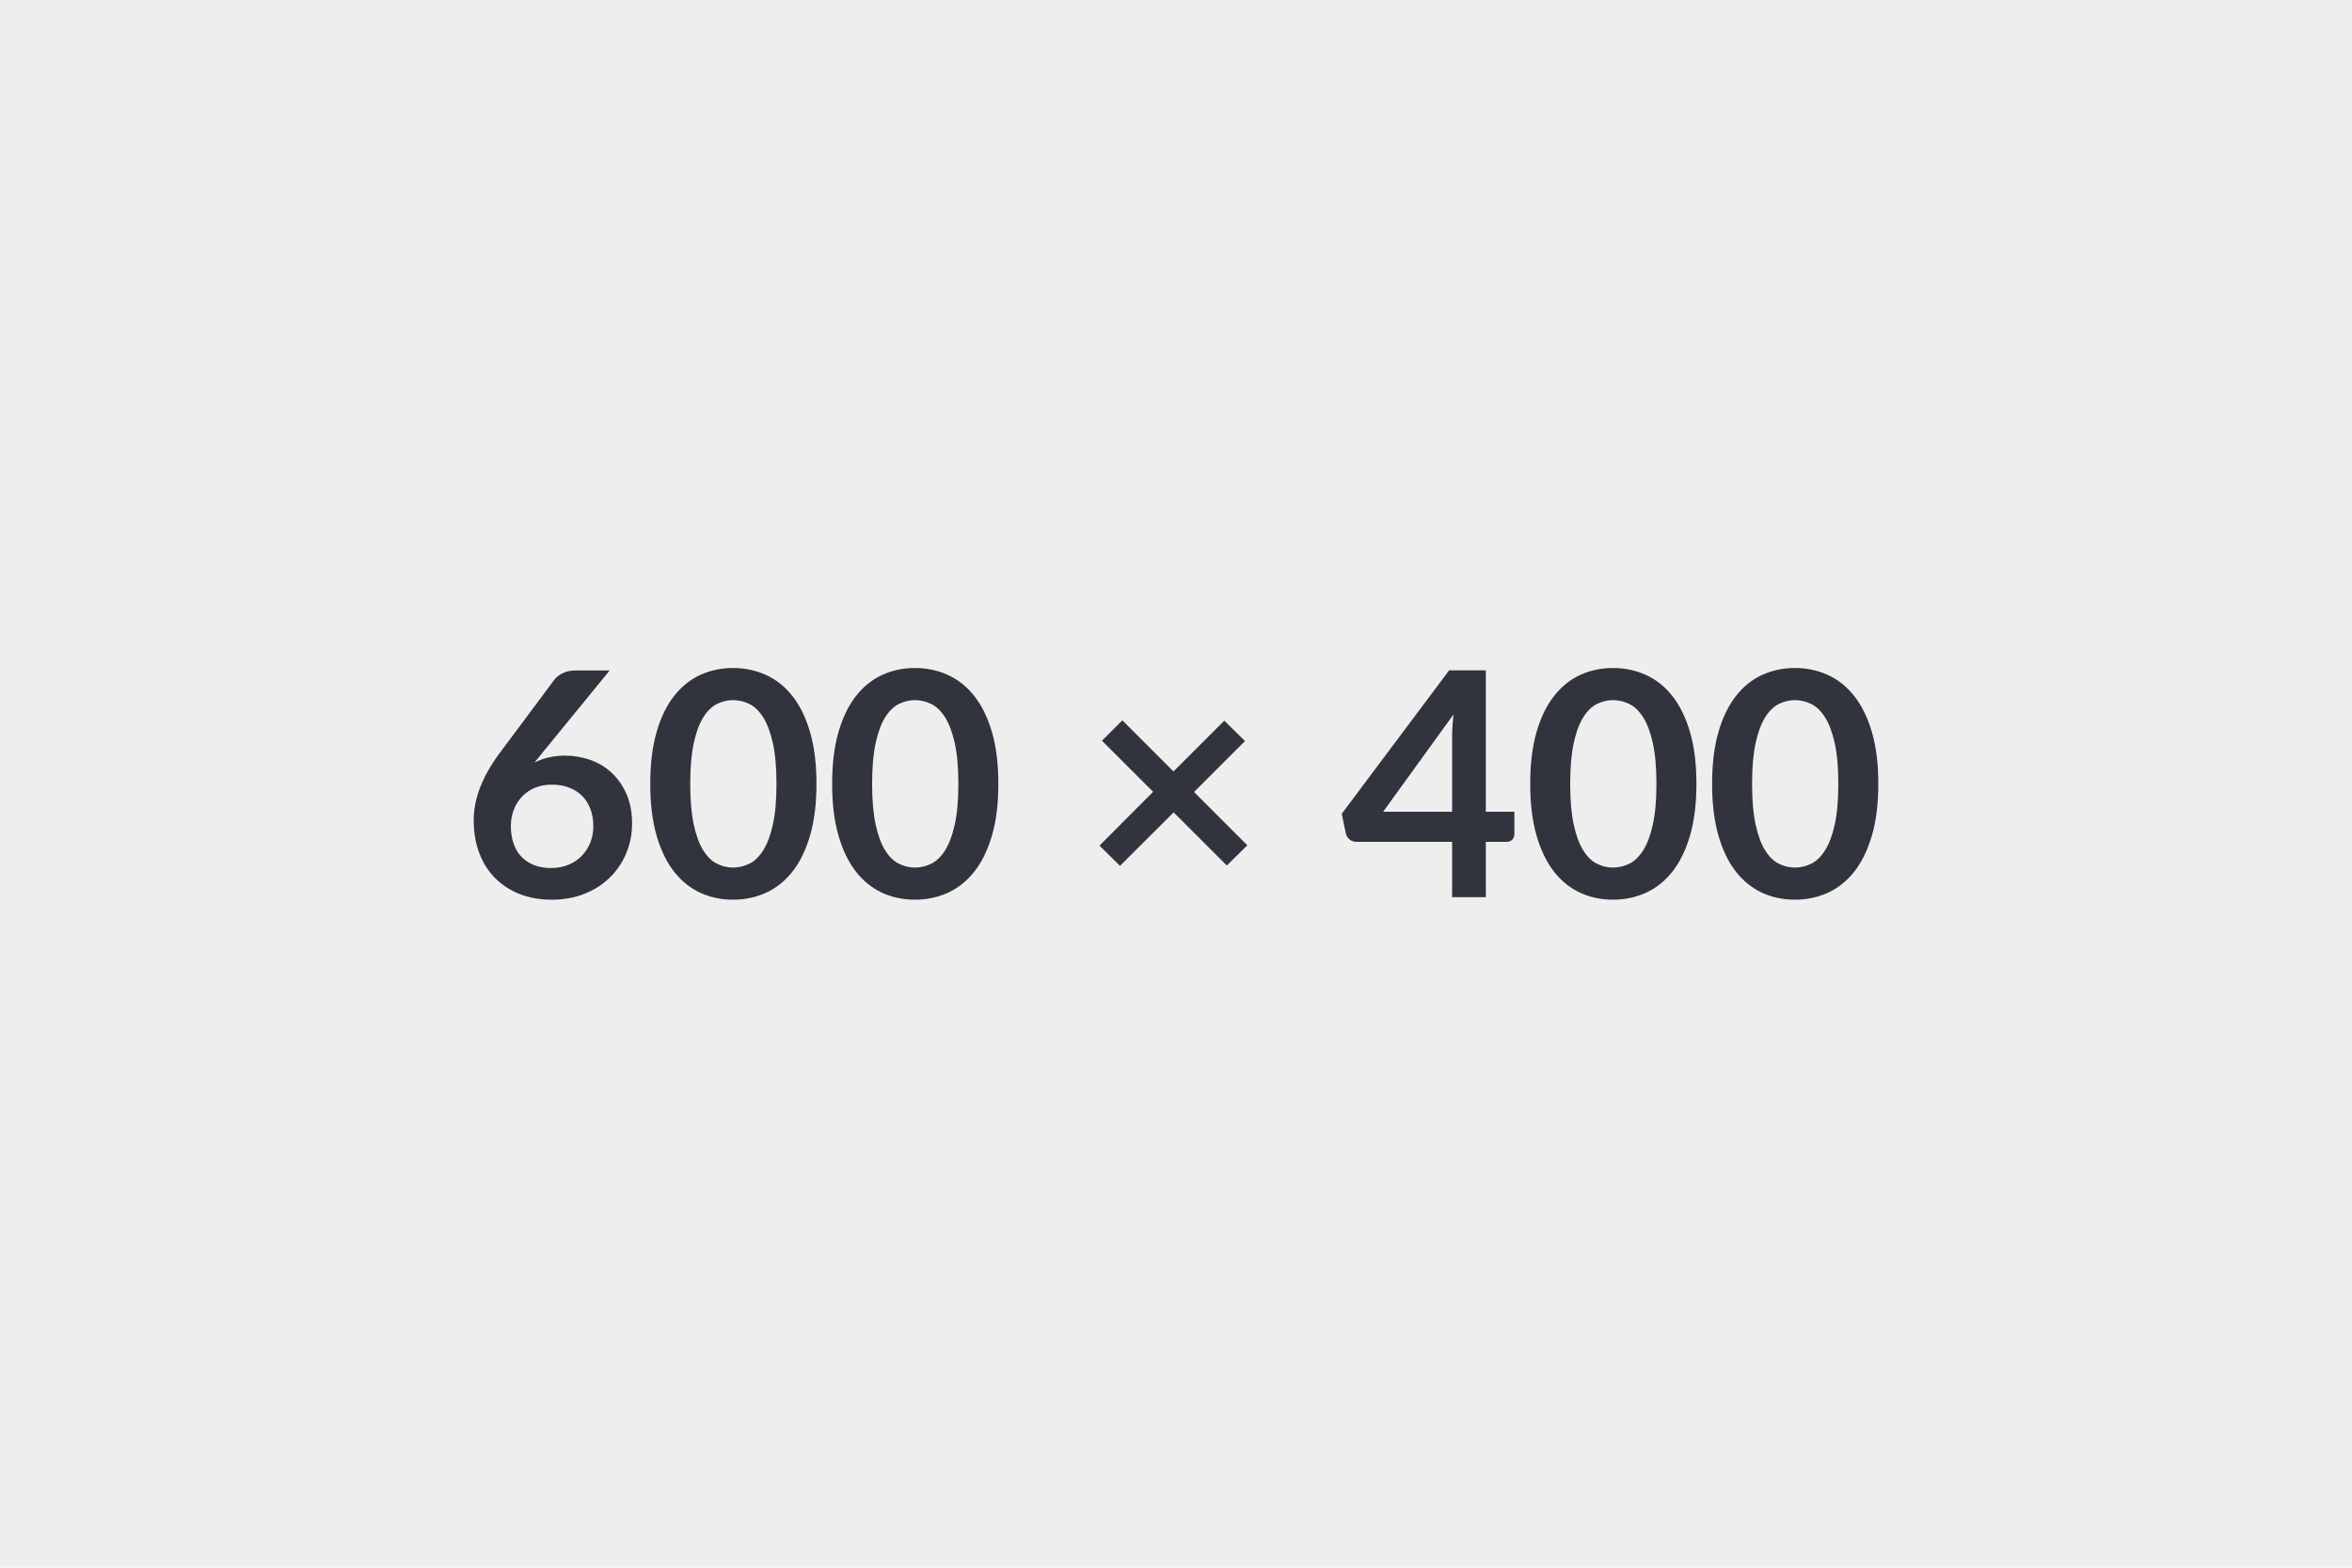
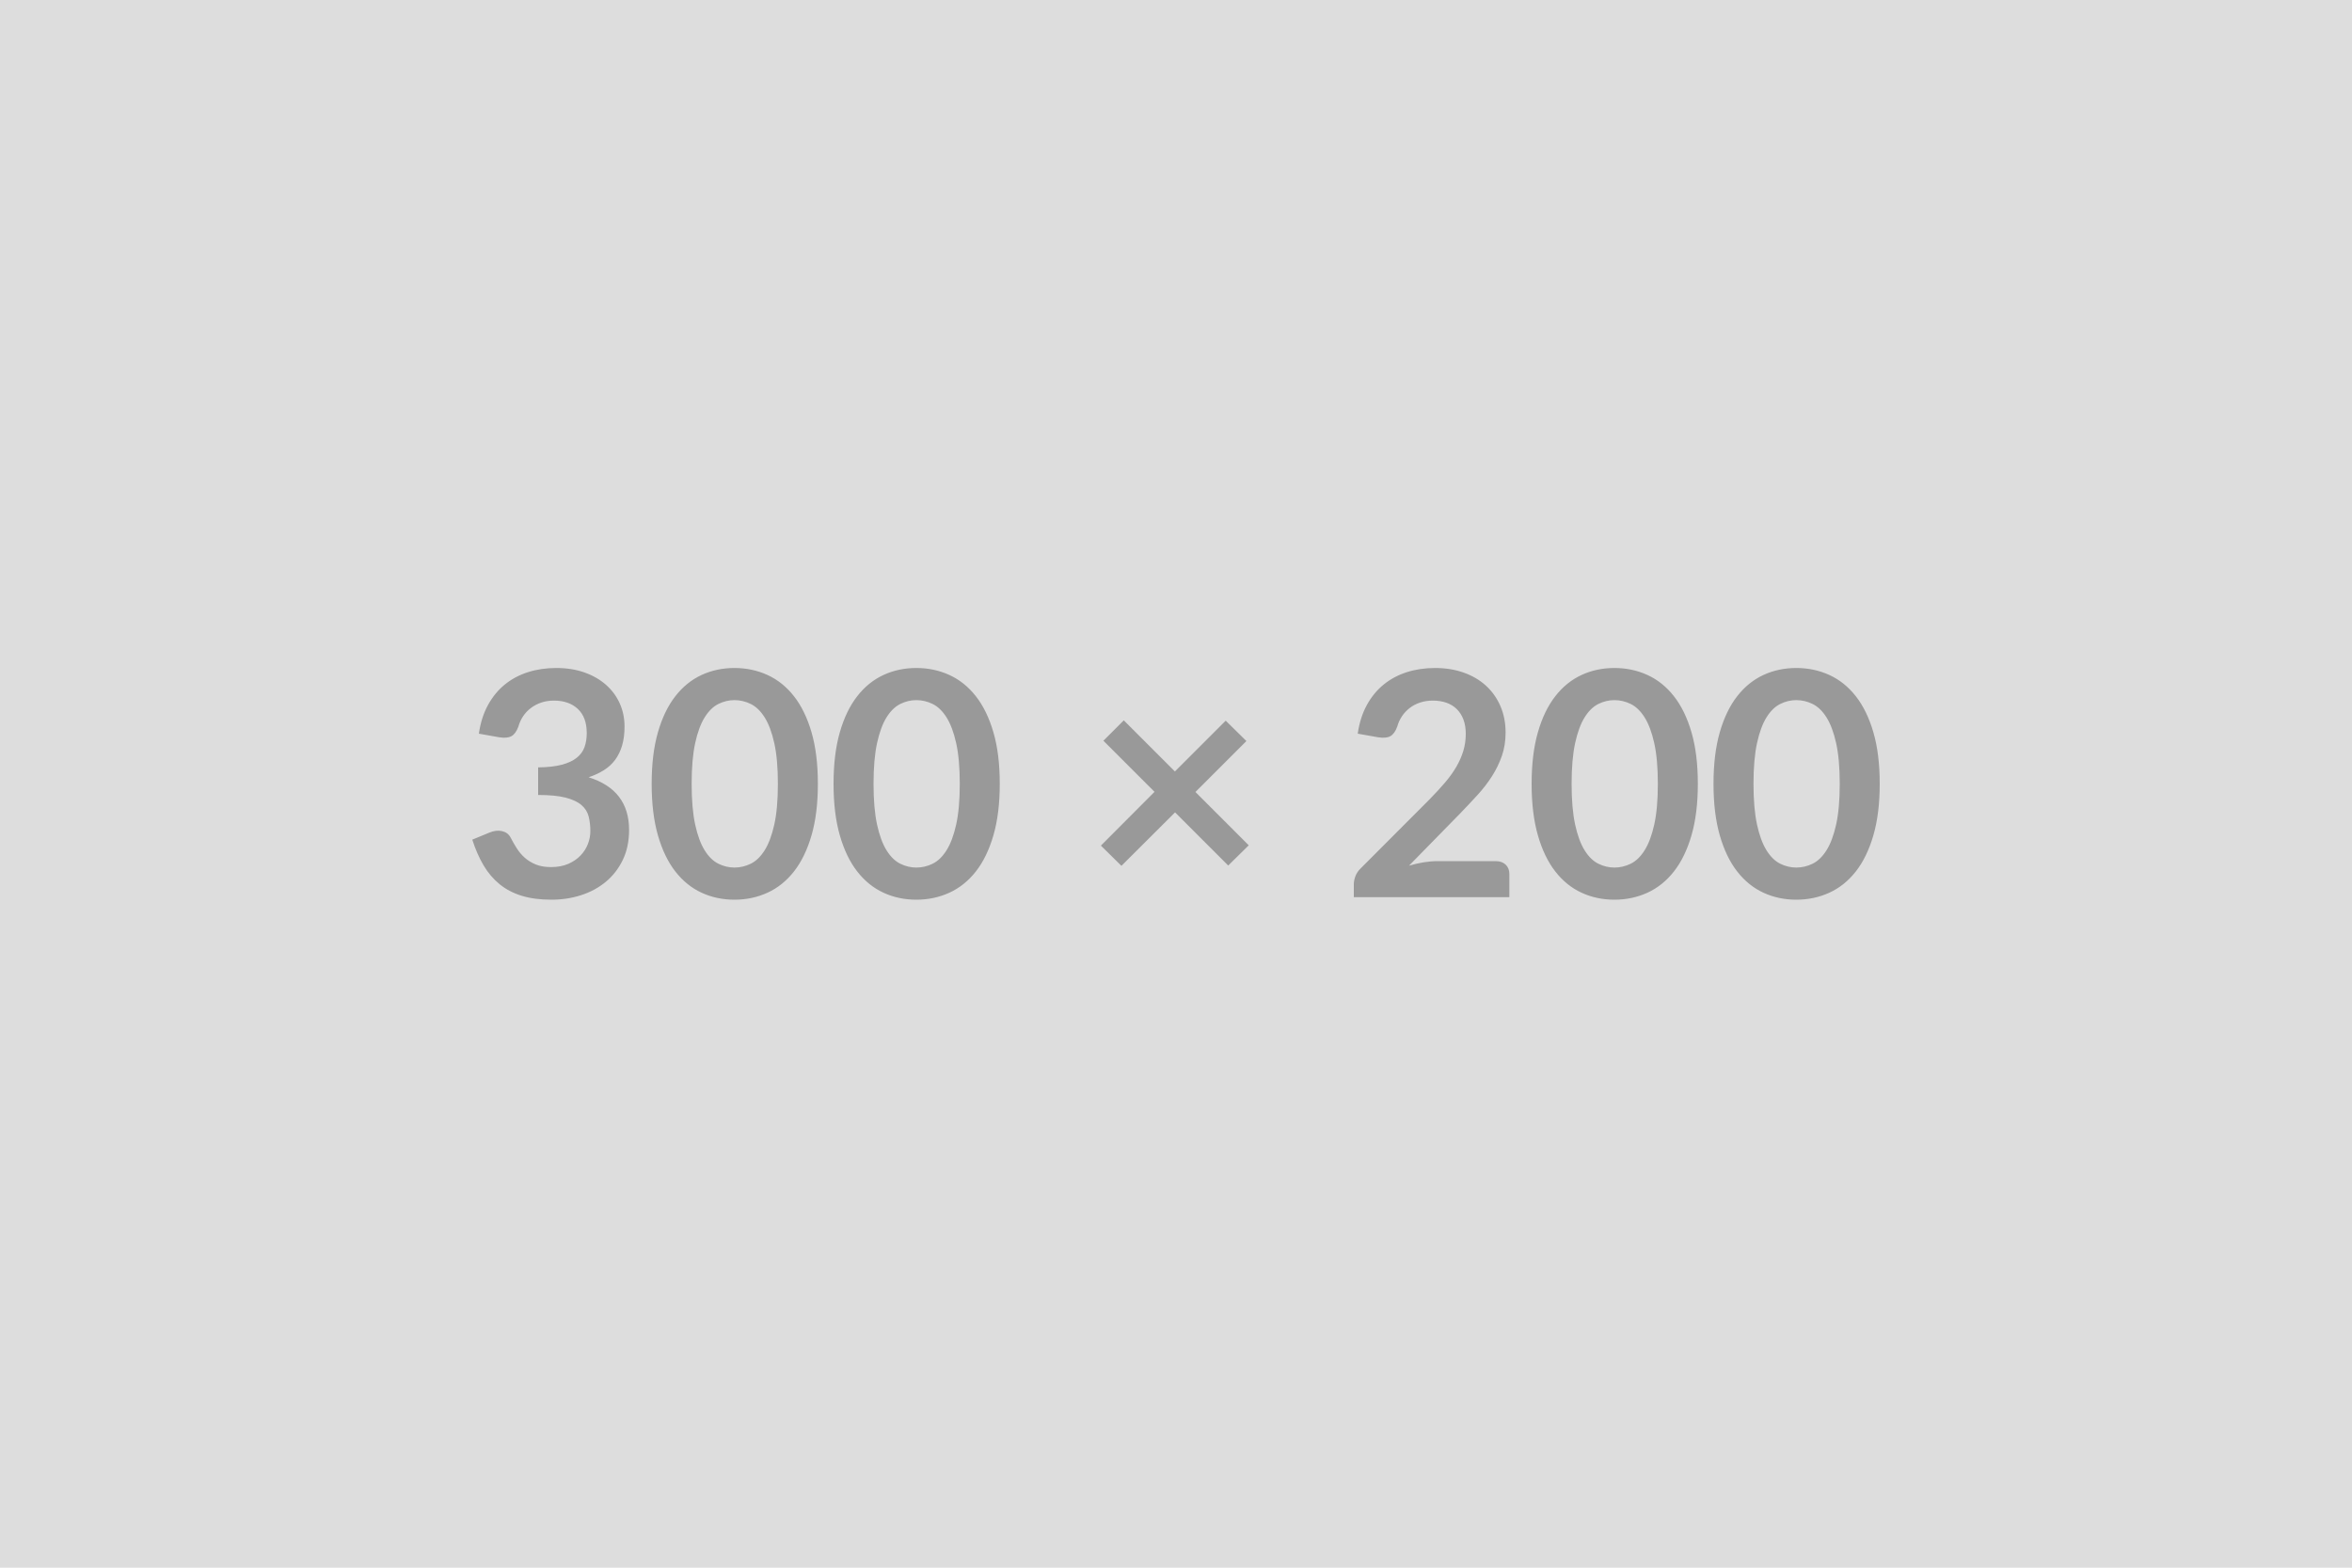
- <svg xmlns="http://www.w3.org/2000/svg" width="600" height="400" viewBox="0 0 600 400">
-   <rect width="100%" height="100%" fill="#EEE" />
-   <path fill="#31343C" d="m155.52 171.08-17.16 21-2 2.48q1.68-.84 3.62-1.3t4.18-.46q3.28 0 6.38 1.08t5.46 3.26 3.8 5.42 1.44 7.56q0 4.04-1.48 7.58t-4.16 6.18-6.46 4.16-8.34 1.52q-4.64 0-8.32-1.48t-6.28-4.14-3.98-6.4-1.38-8.3q0-4.08 1.66-8.38t5.14-8.94l13.8-18.52q.72-.96 2.1-1.64t3.18-.68zm-14.92 50.4q2.36 0 4.34-.8t3.4-2.24 2.22-3.38.8-4.22q0-2.48-.76-4.46t-2.16-3.36-3.36-2.1-4.32-.72-4.28.8-3.28 2.22-2.12 3.36-.76 4.18q0 2.4.66 4.38t1.96 3.38 3.22 2.18 4.44.78M208.28 200q0 7.56-1.62 13.14t-4.48 9.22-6.76 5.42-8.42 1.78-8.38-1.78-6.7-5.42-4.44-9.22-1.6-13.14q0-7.6 1.6-13.16t4.44-9.2 6.7-5.42 8.38-1.78 8.42 1.78 6.76 5.42 4.48 9.2 1.62 13.16m-10.2 0q0-6.28-.92-10.4t-2.46-6.56-3.54-3.42-4.16-.98q-2.12 0-4.1.98t-3.5 3.42-2.42 6.56-.9 10.4.9 10.4 2.42 6.56 3.5 3.42 4.1.98q2.16 0 4.16-.98t3.54-3.42 2.46-6.56.92-10.4m56.6 0q0 7.56-1.62 13.14t-4.48 9.22-6.76 5.42-8.42 1.78-8.38-1.78-6.7-5.42-4.44-9.22-1.6-13.14q0-7.6 1.6-13.16t4.44-9.2 6.7-5.42 8.38-1.78 8.42 1.78 6.76 5.42 4.48 9.2 1.62 13.16m-10.2 0q0-6.28-.92-10.4t-2.46-6.56-3.54-3.42-4.16-.98q-2.12 0-4.1.98t-3.5 3.42-2.42 6.56-.9 10.4.9 10.4 2.42 6.56 3.5 3.42 4.1.98q2.16 0 4.16-.98t3.54-3.42 2.46-6.56.92-10.4m73.72 15.68-5.24 5.16-13.56-13.56-13.68 13.64-5.24-5.16 13.68-13.72L281.12 189l5.2-5.2 13.04 13.04 12.96-12.96 5.28 5.2-13 13zm34.64-8.56h17.6V188.2q0-2.68.36-5.92zm26.2 0h7.28v5.72q0 .8-.52 1.38t-1.48.58h-5.28v14.12h-8.6V214.8h-24.4q-1 0-1.76-.62t-.96-1.54l-1.04-5 27.4-36.6h9.36zm53.72-7.12q0 7.56-1.62 13.14t-4.48 9.22-6.76 5.42-8.42 1.78-8.38-1.78-6.7-5.42-4.44-9.22-1.6-13.14q0-7.6 1.6-13.16t4.44-9.2 6.7-5.42 8.38-1.78 8.42 1.78 6.76 5.42 4.48 9.2 1.62 13.16m-10.2 0q0-6.28-.92-10.4t-2.46-6.56-3.54-3.42-4.16-.98q-2.12 0-4.1.98t-3.5 3.42-2.42 6.56-.9 10.4.9 10.4 2.42 6.56 3.5 3.42 4.1.98q2.16 0 4.16-.98t3.54-3.42 2.46-6.56.92-10.4m56.6 0q0 7.56-1.62 13.14t-4.48 9.22-6.76 5.42-8.42 1.78-8.38-1.78-6.7-5.42-4.44-9.22-1.6-13.14q0-7.6 1.6-13.16t4.44-9.2 6.7-5.42 8.38-1.78 8.42 1.78 6.76 5.42 4.48 9.2 1.62 13.16m-10.2 0q0-6.28-.92-10.4t-2.46-6.56-3.54-3.42-4.16-.98q-2.12 0-4.1.98t-3.5 3.42-2.42 6.56-.9 10.4.9 10.4 2.42 6.56 3.5 3.42 4.1.98q2.16 0 4.16-.98t3.54-3.42 2.46-6.56.92-10.4" />
+ <svg xmlns="http://www.w3.org/2000/svg" width="300" height="200" viewBox="0 0 300 200">
+   <rect width="100%" height="100%" fill="#DDDDDD" />
+   <path fill="#999999" d="m63.68 94.06-2.6-.46q.3-2.08 1.16-3.65t2.15-2.62 2.96-1.58 3.59-.53q2 0 3.61.57t2.75 1.58 1.75 2.37.61 2.94q0 1.38-.31 2.43t-.89 1.83-1.44 1.32-1.94.9q2.6.82 3.88 2.5t1.28 4.22q0 2.16-.8 3.82t-2.16 2.79-3.15 1.71-3.79.58q-2.18 0-3.8-.5t-2.82-1.48-2.04-2.4-1.44-3.28l2.18-.9q.86-.36 1.61-.19t1.09.81q.36.7.79 1.38t1.03 1.21 1.41.86 1.93.33q1.26 0 2.2-.41t1.57-1.07.94-1.47.31-1.63q0-1.04-.22-1.89t-.92-1.45-2.01-.94-3.51-.34V97.9q1.82-.02 3.02-.34t1.91-.89.99-1.37.28-1.76q0-2.04-1.14-3.1t-3.04-1.06q-.88 0-1.62.25t-1.33.7-.99 1.05-.6 1.32q-.34.92-.89 1.22t-1.55.14m40.64 5.94q0 3.78-.81 6.57t-2.24 4.61-3.38 2.71-4.21.89-4.19-.89-3.35-2.71-2.22-4.61-.8-6.57q0-3.8.8-6.58t2.22-4.6 3.35-2.71 4.19-.89 4.21.89 3.38 2.71 2.24 4.6.81 6.58m-5.1 0q0-3.14-.46-5.2t-1.23-3.28-1.77-1.71-2.08-.49q-1.06 0-2.05.49t-1.75 1.71-1.21 3.28-.45 5.2.45 5.2 1.21 3.28 1.75 1.71 2.05.49q1.08 0 2.08-.49t1.77-1.71 1.23-3.28.46-5.2m28.3 0q0 3.78-.81 6.57t-2.24 4.61-3.38 2.71-4.21.89-4.19-.89-3.35-2.71-2.22-4.61-.8-6.57q0-3.8.8-6.58t2.22-4.6 3.35-2.71 4.19-.89 4.21.89 3.38 2.71 2.24 4.6.81 6.58m-5.1 0q0-3.14-.46-5.2t-1.23-3.28-1.77-1.71-2.08-.49q-1.06 0-2.05.49t-1.75 1.71-1.21 3.28-.45 5.2.45 5.2 1.21 3.28 1.75 1.71 2.05.49q1.08 0 2.08-.49t1.77-1.71 1.23-3.28.46-5.2m36.86 7.84-2.62 2.58-6.78-6.78-6.84 6.82-2.62-2.58 6.84-6.86-6.52-6.52 2.6-2.6 6.52 6.52 6.48-6.48 2.64 2.6-6.5 6.5zm24.08 2.02h7.42q.8 0 1.27.45t.47 1.19v2.96h-19.84v-1.64q0-.5.21-1.05t.67-.99l8.78-8.8q1.1-1.12 1.97-2.14t1.45-2.02.89-2.03.31-2.17q0-1.04-.3-1.83t-.85-1.33-1.32-.81-1.73-.27q-.88 0-1.63.25t-1.33.7-.98 1.05-.6 1.32q-.34.92-.88 1.22t-1.56.14l-2.6-.46q.3-2.08 1.16-3.65t2.15-2.62 2.96-1.58 3.59-.53q2 0 3.66.59t2.84 1.67 1.84 2.6.66 3.38q0 1.6-.47 2.96t-1.26 2.6-1.85 2.4-2.22 2.36l-6.52 6.66q.94-.28 1.87-.43t1.77-.15m33.2-9.86q0 3.78-.81 6.57t-2.24 4.61-3.38 2.71-4.21.89-4.19-.89-3.35-2.71-2.22-4.61-.8-6.57q0-3.8.8-6.58t2.22-4.6 3.35-2.71 4.19-.89 4.21.89 3.38 2.71 2.24 4.6.81 6.58m-5.1 0q0-3.14-.46-5.2t-1.23-3.28-1.77-1.71-2.08-.49q-1.06 0-2.05.49t-1.75 1.71-1.21 3.28-.45 5.2.45 5.2 1.21 3.28 1.75 1.71 2.05.49q1.08 0 2.08-.49t1.77-1.71 1.23-3.28.46-5.2m28.3 0q0 3.78-.81 6.57t-2.24 4.61-3.38 2.71-4.21.89-4.19-.89-3.35-2.71-2.22-4.61-.8-6.57q0-3.8.8-6.58t2.22-4.6 3.35-2.71 4.19-.89 4.21.89 3.38 2.71 2.24 4.6.81 6.58m-5.1 0q0-3.14-.46-5.2t-1.23-3.28-1.77-1.71-2.08-.49q-1.06 0-2.05.49t-1.75 1.71-1.21 3.28-.45 5.2.45 5.2 1.21 3.28 1.75 1.71 2.05.49q1.08 0 2.08-.49t1.77-1.71 1.23-3.28.46-5.2" />
</svg>
